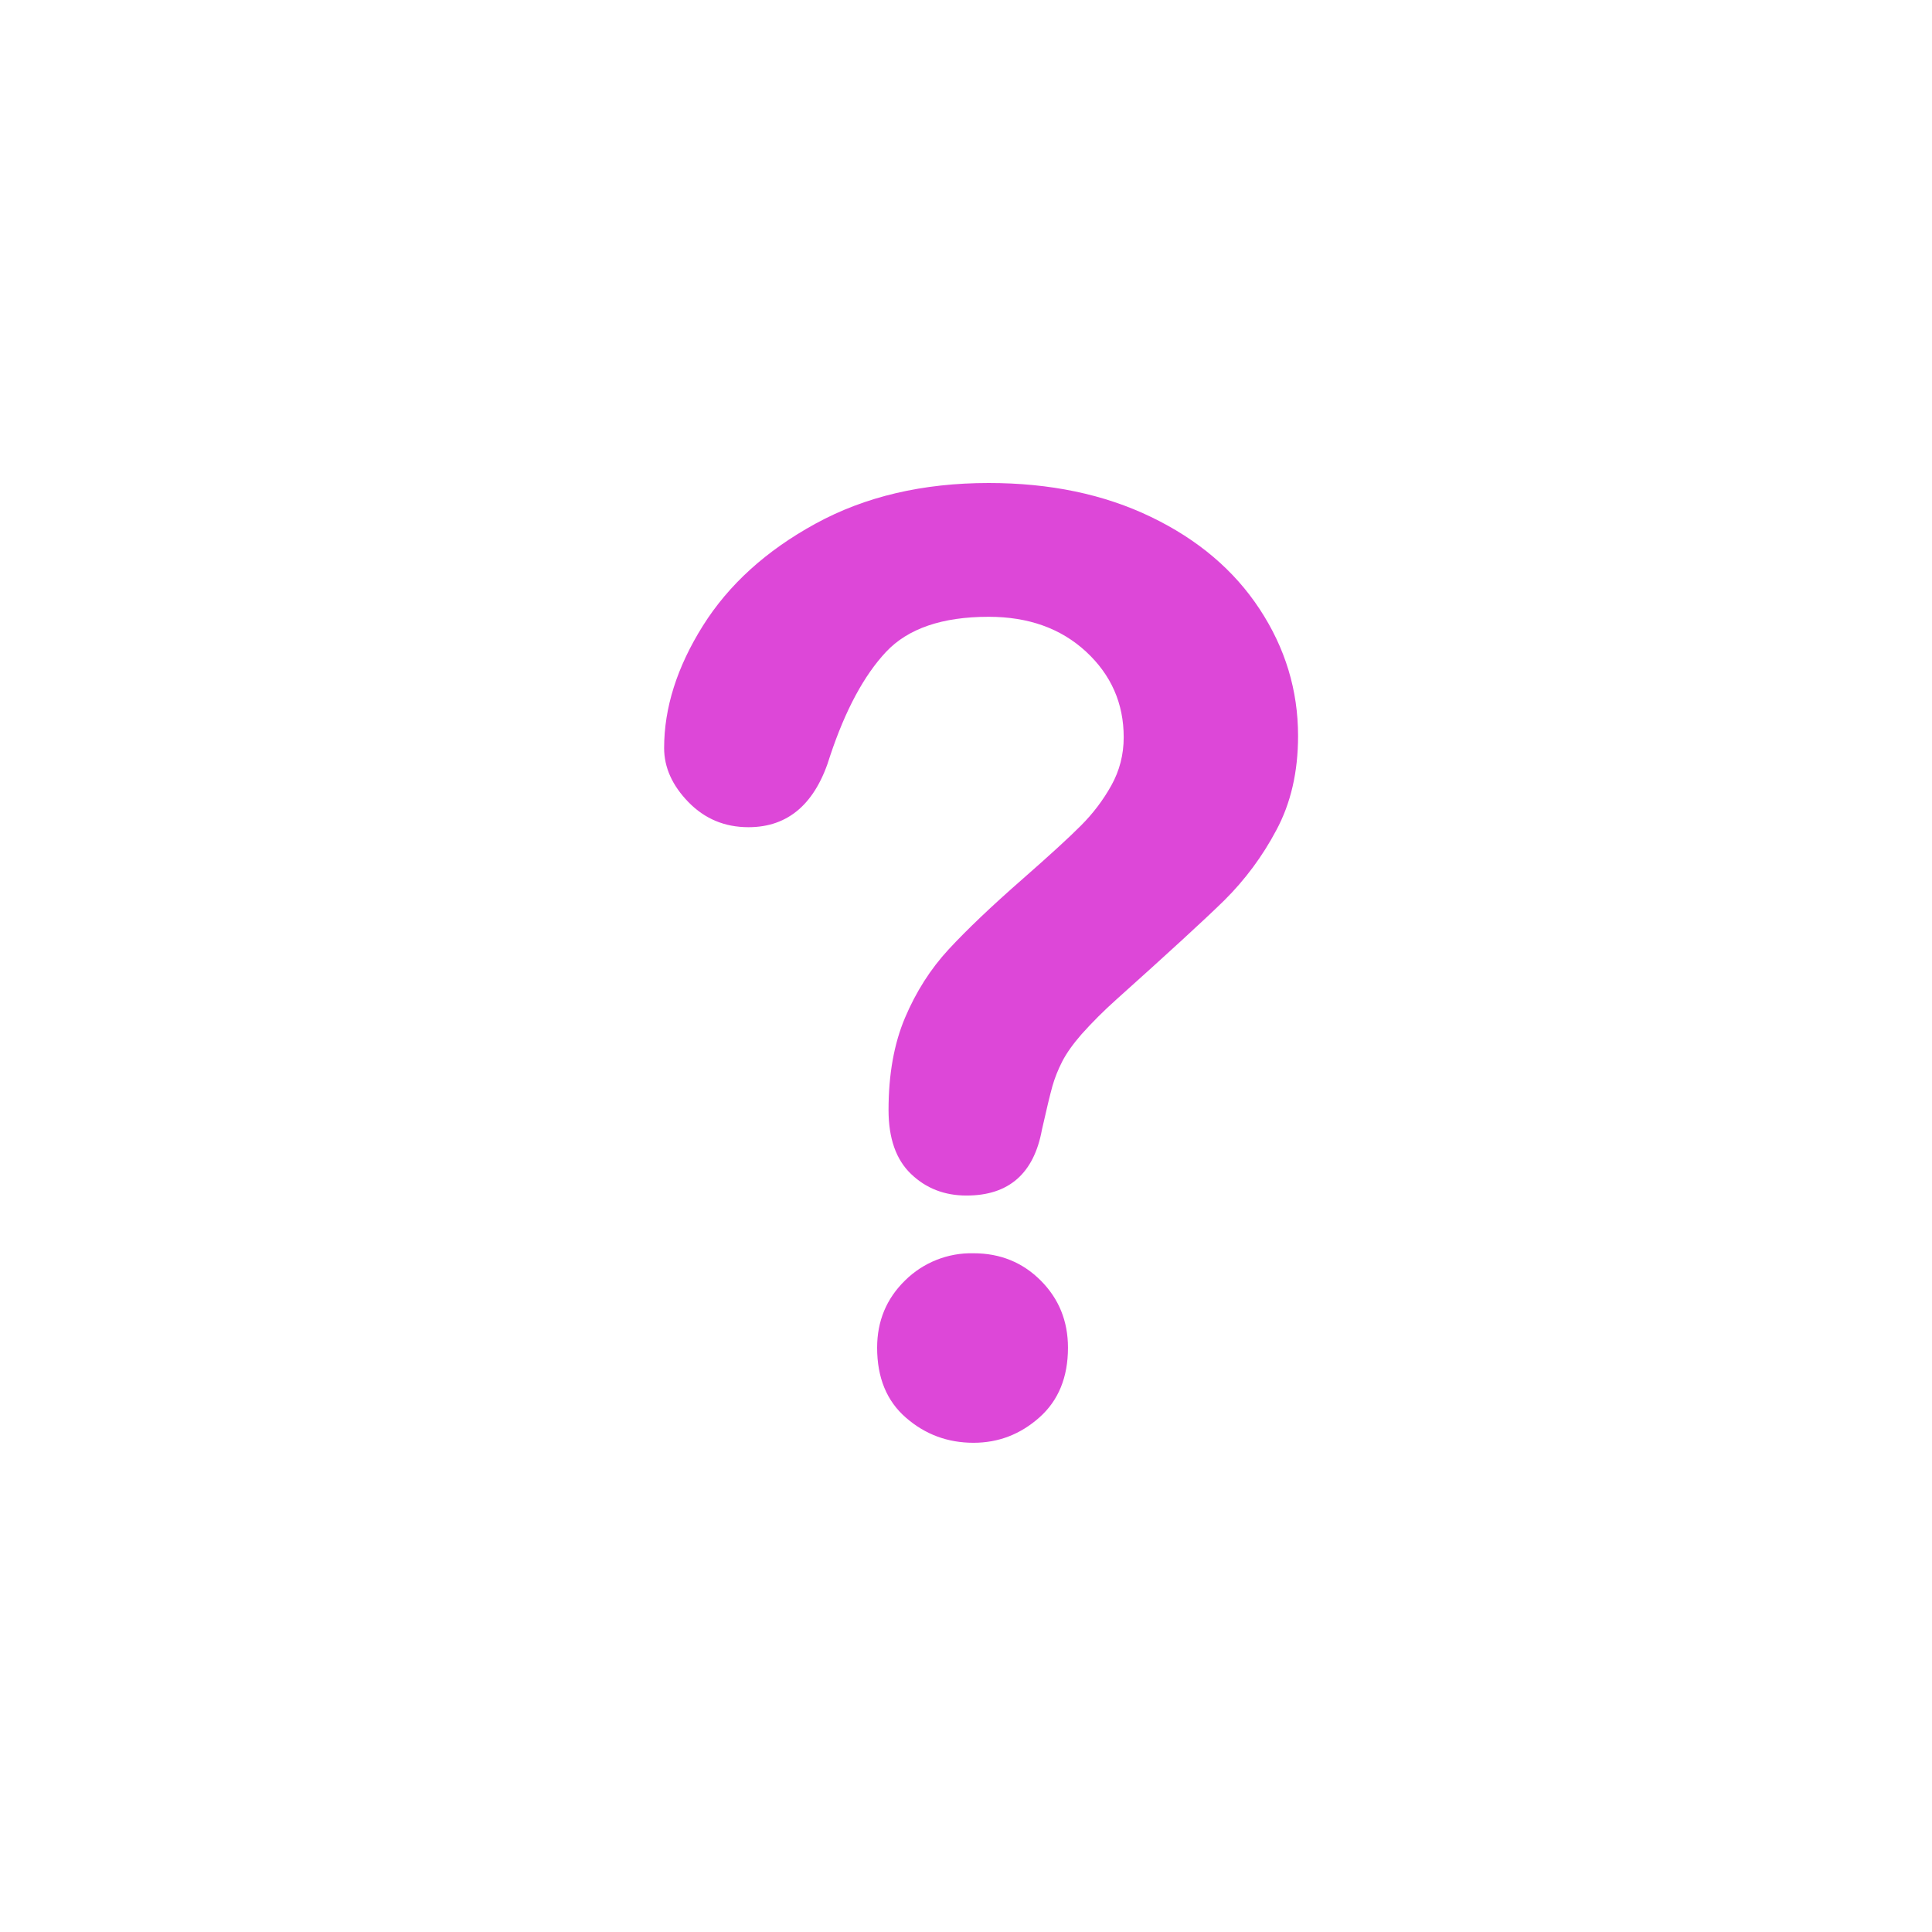
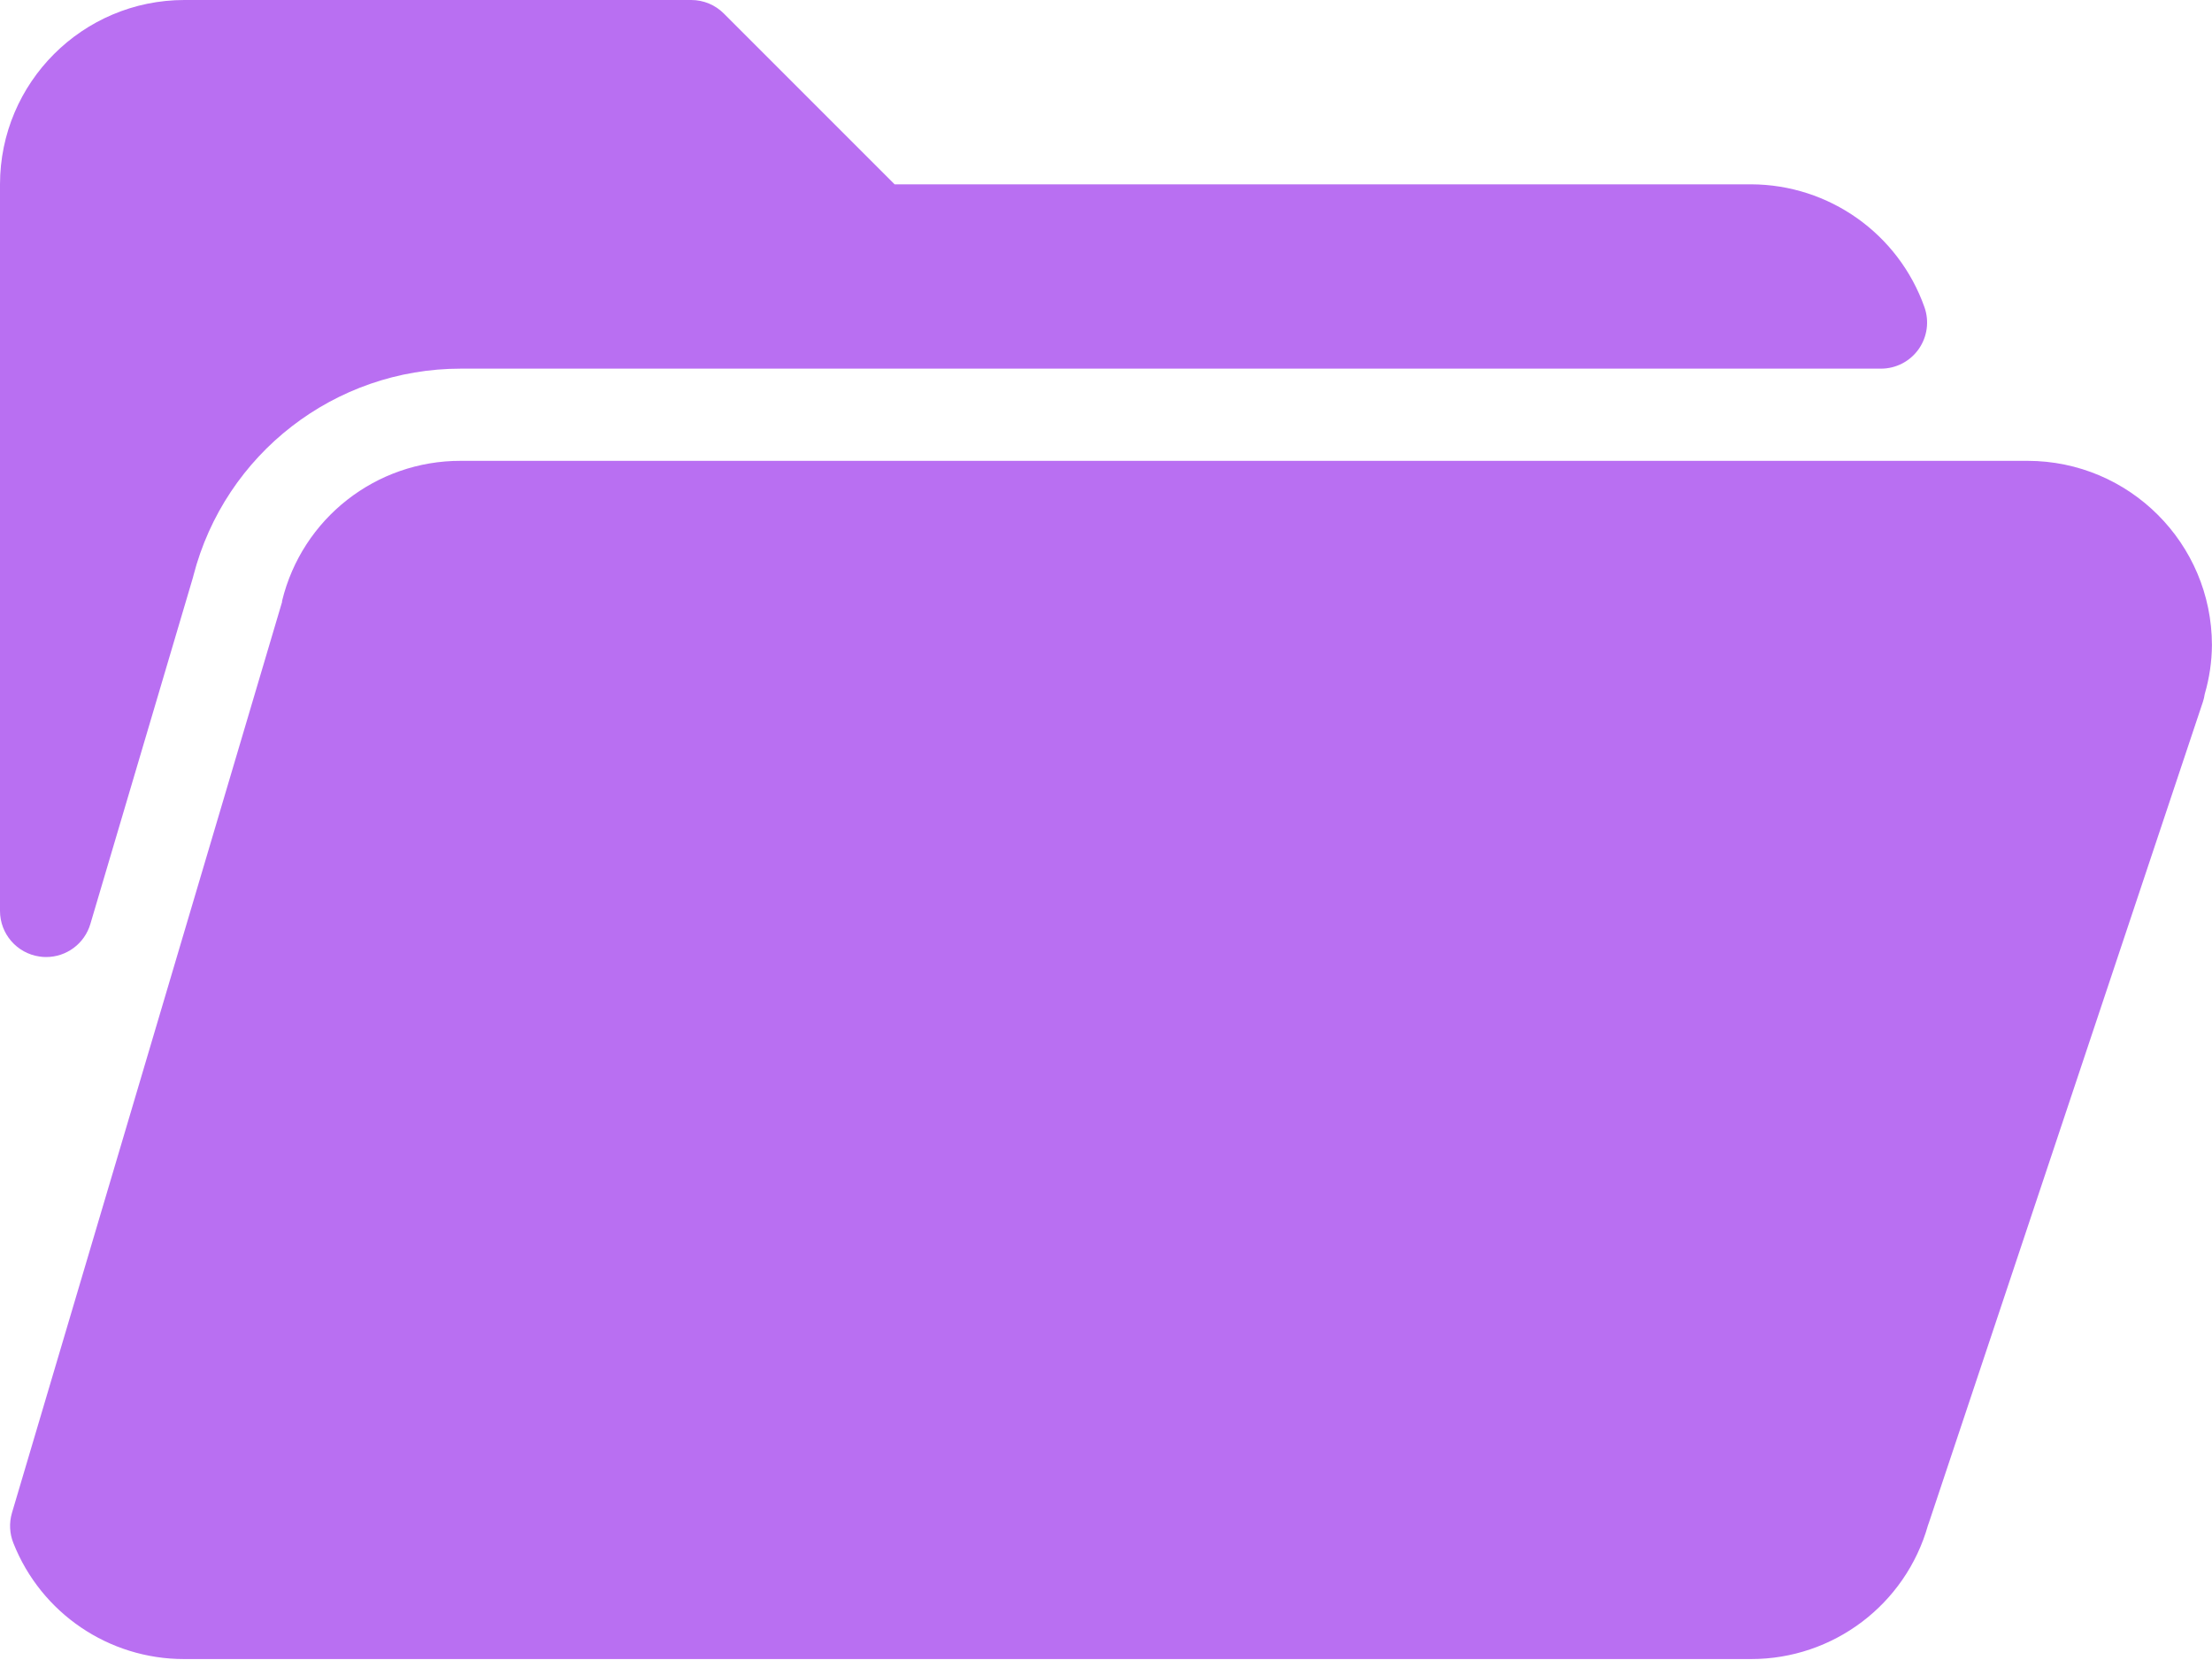
- <svg xmlns="http://www.w3.org/2000/svg" width="32" height="32" viewBox="0 0 32 32">
-   <g fill="none" fill-rule="evenodd">
-     <path fill="#DD47D8" d="M11 12.389c0-.665.213-1.339.64-2.021.428-.683 1.05-1.248 1.87-1.696.819-.448 1.774-.672 2.866-.672 1.015 0 1.911.187 2.688.562.777.374 1.377.883 1.8 1.527.424.645.636 1.344.636 2.1 0 .596-.12 1.117-.362 1.565a4.788 4.788 0 0 1-.861 1.16c-.333.326-.93.873-1.79 1.644a7.288 7.288 0 0 0-.573.572c-.143.164-.25.315-.32.451-.07.137-.124.273-.163.41-.038.136-.096.376-.173.719-.133.728-.55 1.092-1.25 1.092-.364 0-.67-.119-.918-.357-.249-.238-.373-.591-.373-1.06 0-.589.091-1.098.273-1.528.182-.43.423-.809.724-1.134.302-.326.707-.712 1.219-1.16.448-.393.771-.688.97-.888.2-.2.368-.421.505-.667.136-.245.204-.51.204-.797 0-.56-.208-1.033-.624-1.418-.417-.385-.954-.577-1.612-.577-.77 0-1.337.194-1.701.582-.364.389-.672.961-.924 1.717-.238.791-.69 1.186-1.354 1.186-.393 0-.723-.138-.993-.414-.27-.277-.404-.576-.404-.898zm5.124 11.508c-.427 0-.8-.138-1.118-.415-.319-.276-.478-.663-.478-1.16 0-.441.154-.812.462-1.113a1.56 1.56 0 0 1 1.134-.451c.441 0 .812.15 1.113.451.301.301.452.672.452 1.113 0 .49-.158.875-.473 1.155-.315.28-.679.42-1.092.42z" />
+ <svg xmlns="http://www.w3.org/2000/svg" width="34.984" height="26.238" viewBox="0 0 34.984 26.238">
+   <g id="folder" transform="translate(0 -64)">
+     <g id="그룹_2607" data-name="그룹 2607" transform="translate(0 64)">
+       <g id="그룹_2606" data-name="그룹 2606">
+         <path id="패스_4353" data-name="패스 4353" d="M34.244,170.667H9.464a2.9,2.9,0,0,0-2.827,2.216l0,.016L2.365,187.305a.73.73,0,0,0,.023.478,2.9,2.9,0,0,0,2.7,1.833h24.78a2.905,2.905,0,0,0,2.8-2.115c.006-.016.012-.031.017-.048l4.33-12.971a.715.715,0,0,0,.03-.127,2.83,2.83,0,0,0,.114-.774A2.918,2.918,0,0,0,34.244,170.667Z" transform="translate(-2.176 -163.379)" fill="#b96ff2" />
+         <path id="패스_4354" data-name="패스 4354" d="M.624,79.127a.663.663,0,0,0,.105.008.729.729,0,0,0,.7-.522l1.624-5.485.006-.025a4.367,4.367,0,0,1,4.23-3.273h22.46a.729.729,0,0,0,.687-.973,2.917,2.917,0,0,0-2.74-1.942H14.149l-2.7-2.7A.728.728,0,0,0,10.932,64H2.915A2.918,2.918,0,0,0,0,66.915V78.406A.729.729,0,0,0,.624,79.127Z" transform="translate(0 -64)" fill="#b96ff2" />
+       </g>
+     </g>
  </g>
</svg>
